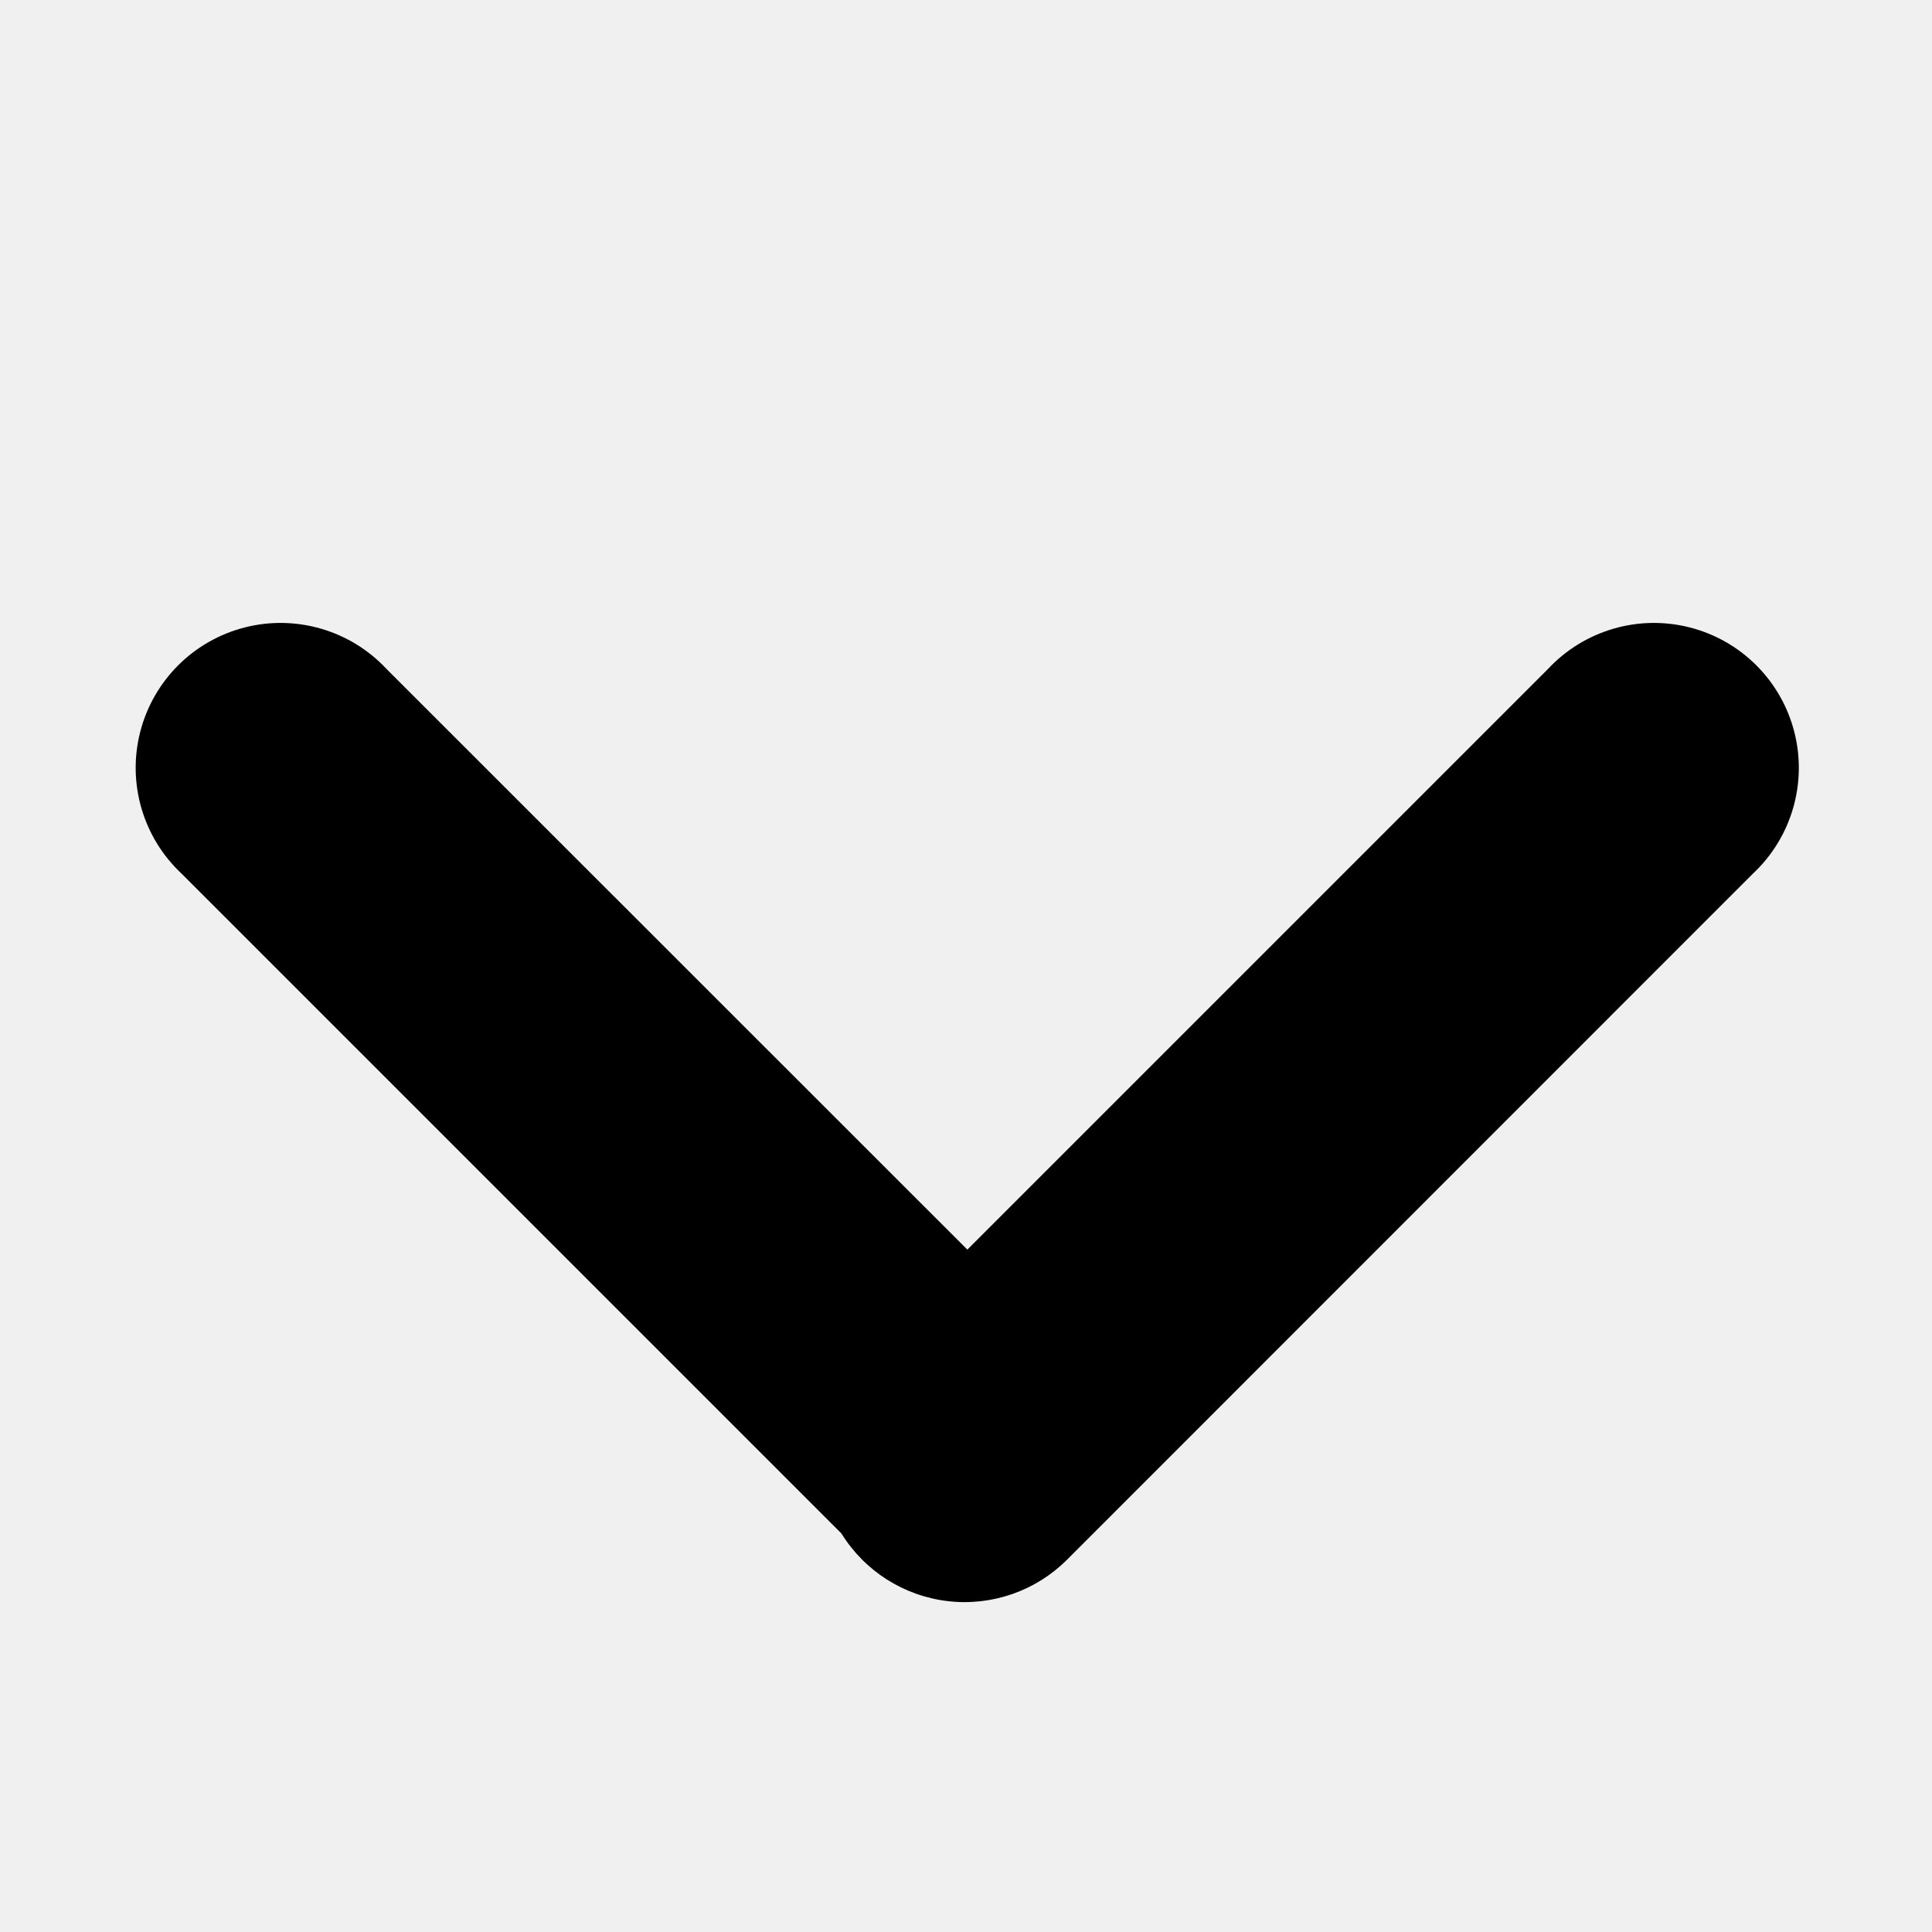
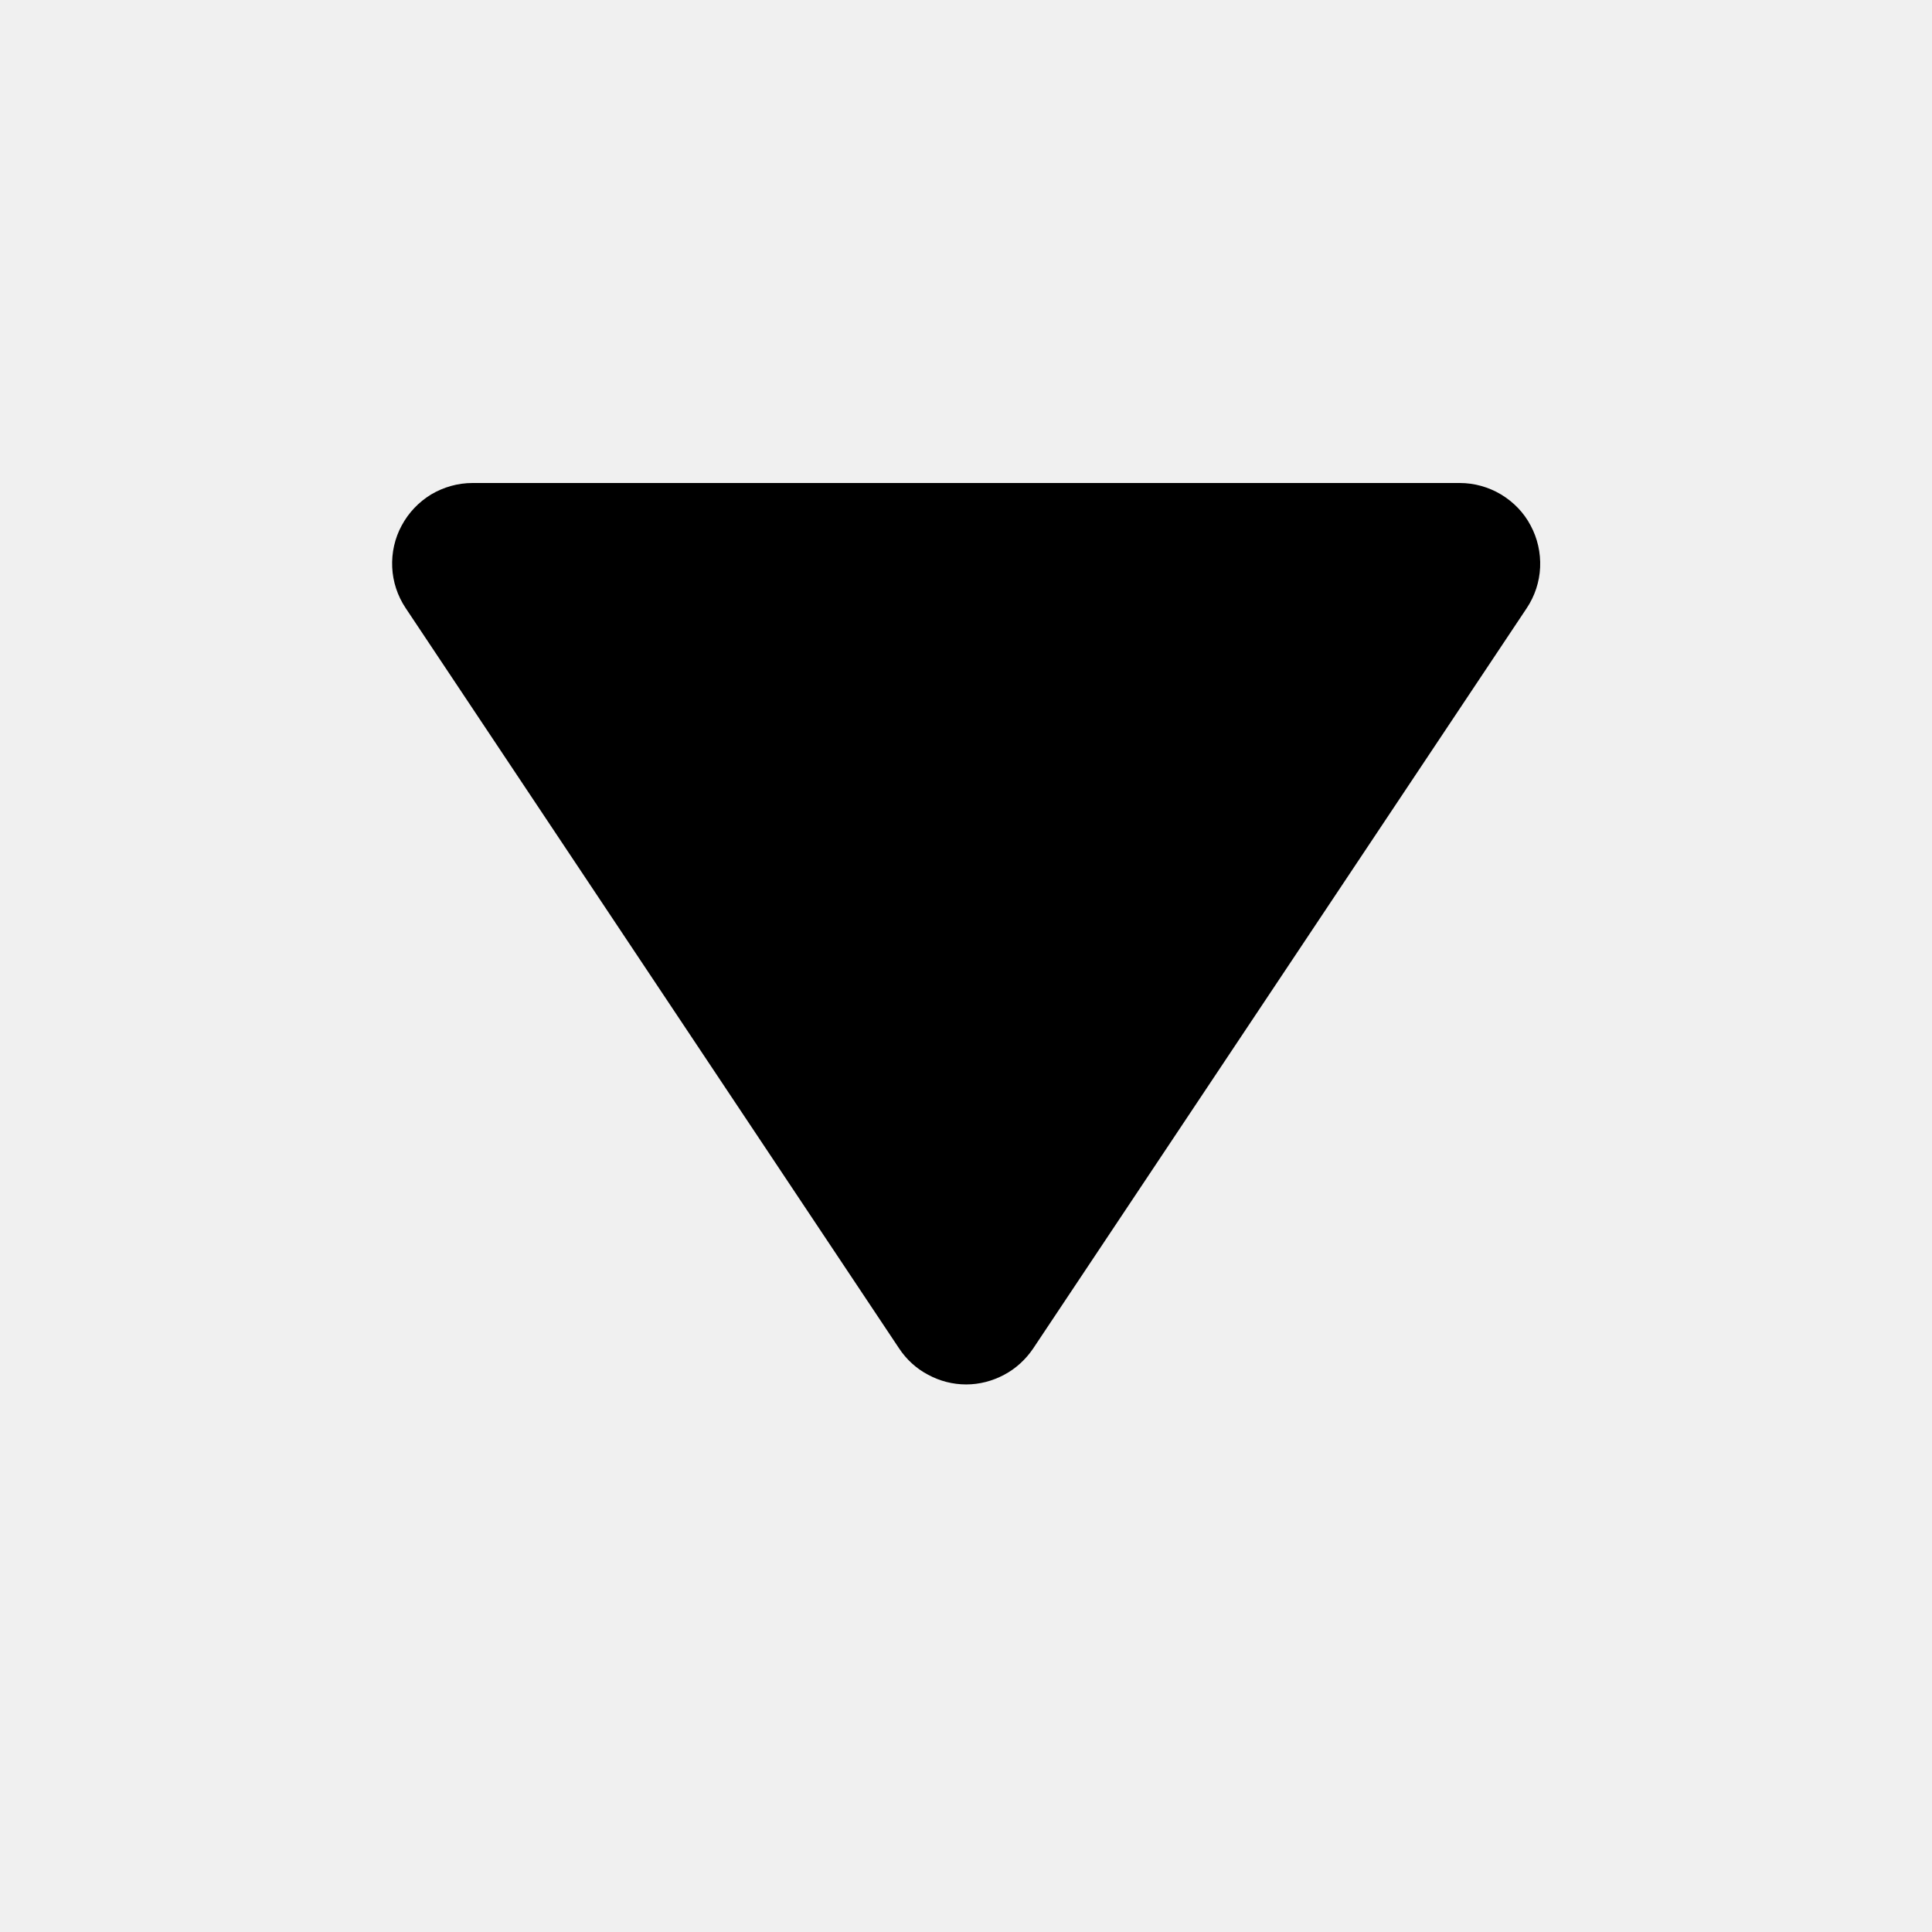
- <svg xmlns="http://www.w3.org/2000/svg" viewBox="0 0 10 10">
-   <path d="M.941 4.523a.75.75 0 1 1 1.06-1.06l3.006 3.005 3.005-3.005a.75.75 0 1 1 1.06 1.06l-3.549 3.55a.75.75 0 0 1-1.168-.136L.941 4.523z" />
+ <svg xmlns="http://www.w3.org/2000/svg" width="12" height="12" viewBox="0 0 12 12" fill="none">
+   <g clip-path="url(#clip0_17_11)">
+     <path d="M6.417 8.376C6.371 8.444 6.309 8.501 6.237 8.539C6.164 8.578 6.083 8.599 6.001 8.599C5.918 8.599 5.837 8.578 5.765 8.539C5.692 8.501 5.63 8.444 5.585 8.376L2.519 3.776C2.469 3.701 2.44 3.613 2.436 3.523C2.432 3.433 2.452 3.343 2.495 3.264C2.538 3.184 2.601 3.118 2.678 3.071C2.756 3.025 2.844 3 2.935 3L9.067 3C9.157 3 9.246 3.025 9.323 3.071C9.401 3.118 9.465 3.184 9.507 3.264C9.55 3.344 9.57 3.434 9.566 3.524C9.562 3.614 9.533 3.702 9.483 3.777L6.417 8.376Z" fill="#000000" />
+   </g>
+   <defs>
+     <clipPath id="clip0_17_11">
+       <rect width="12" height="12" fill="white" />
+     </clipPath>
+   </defs>
</svg>
